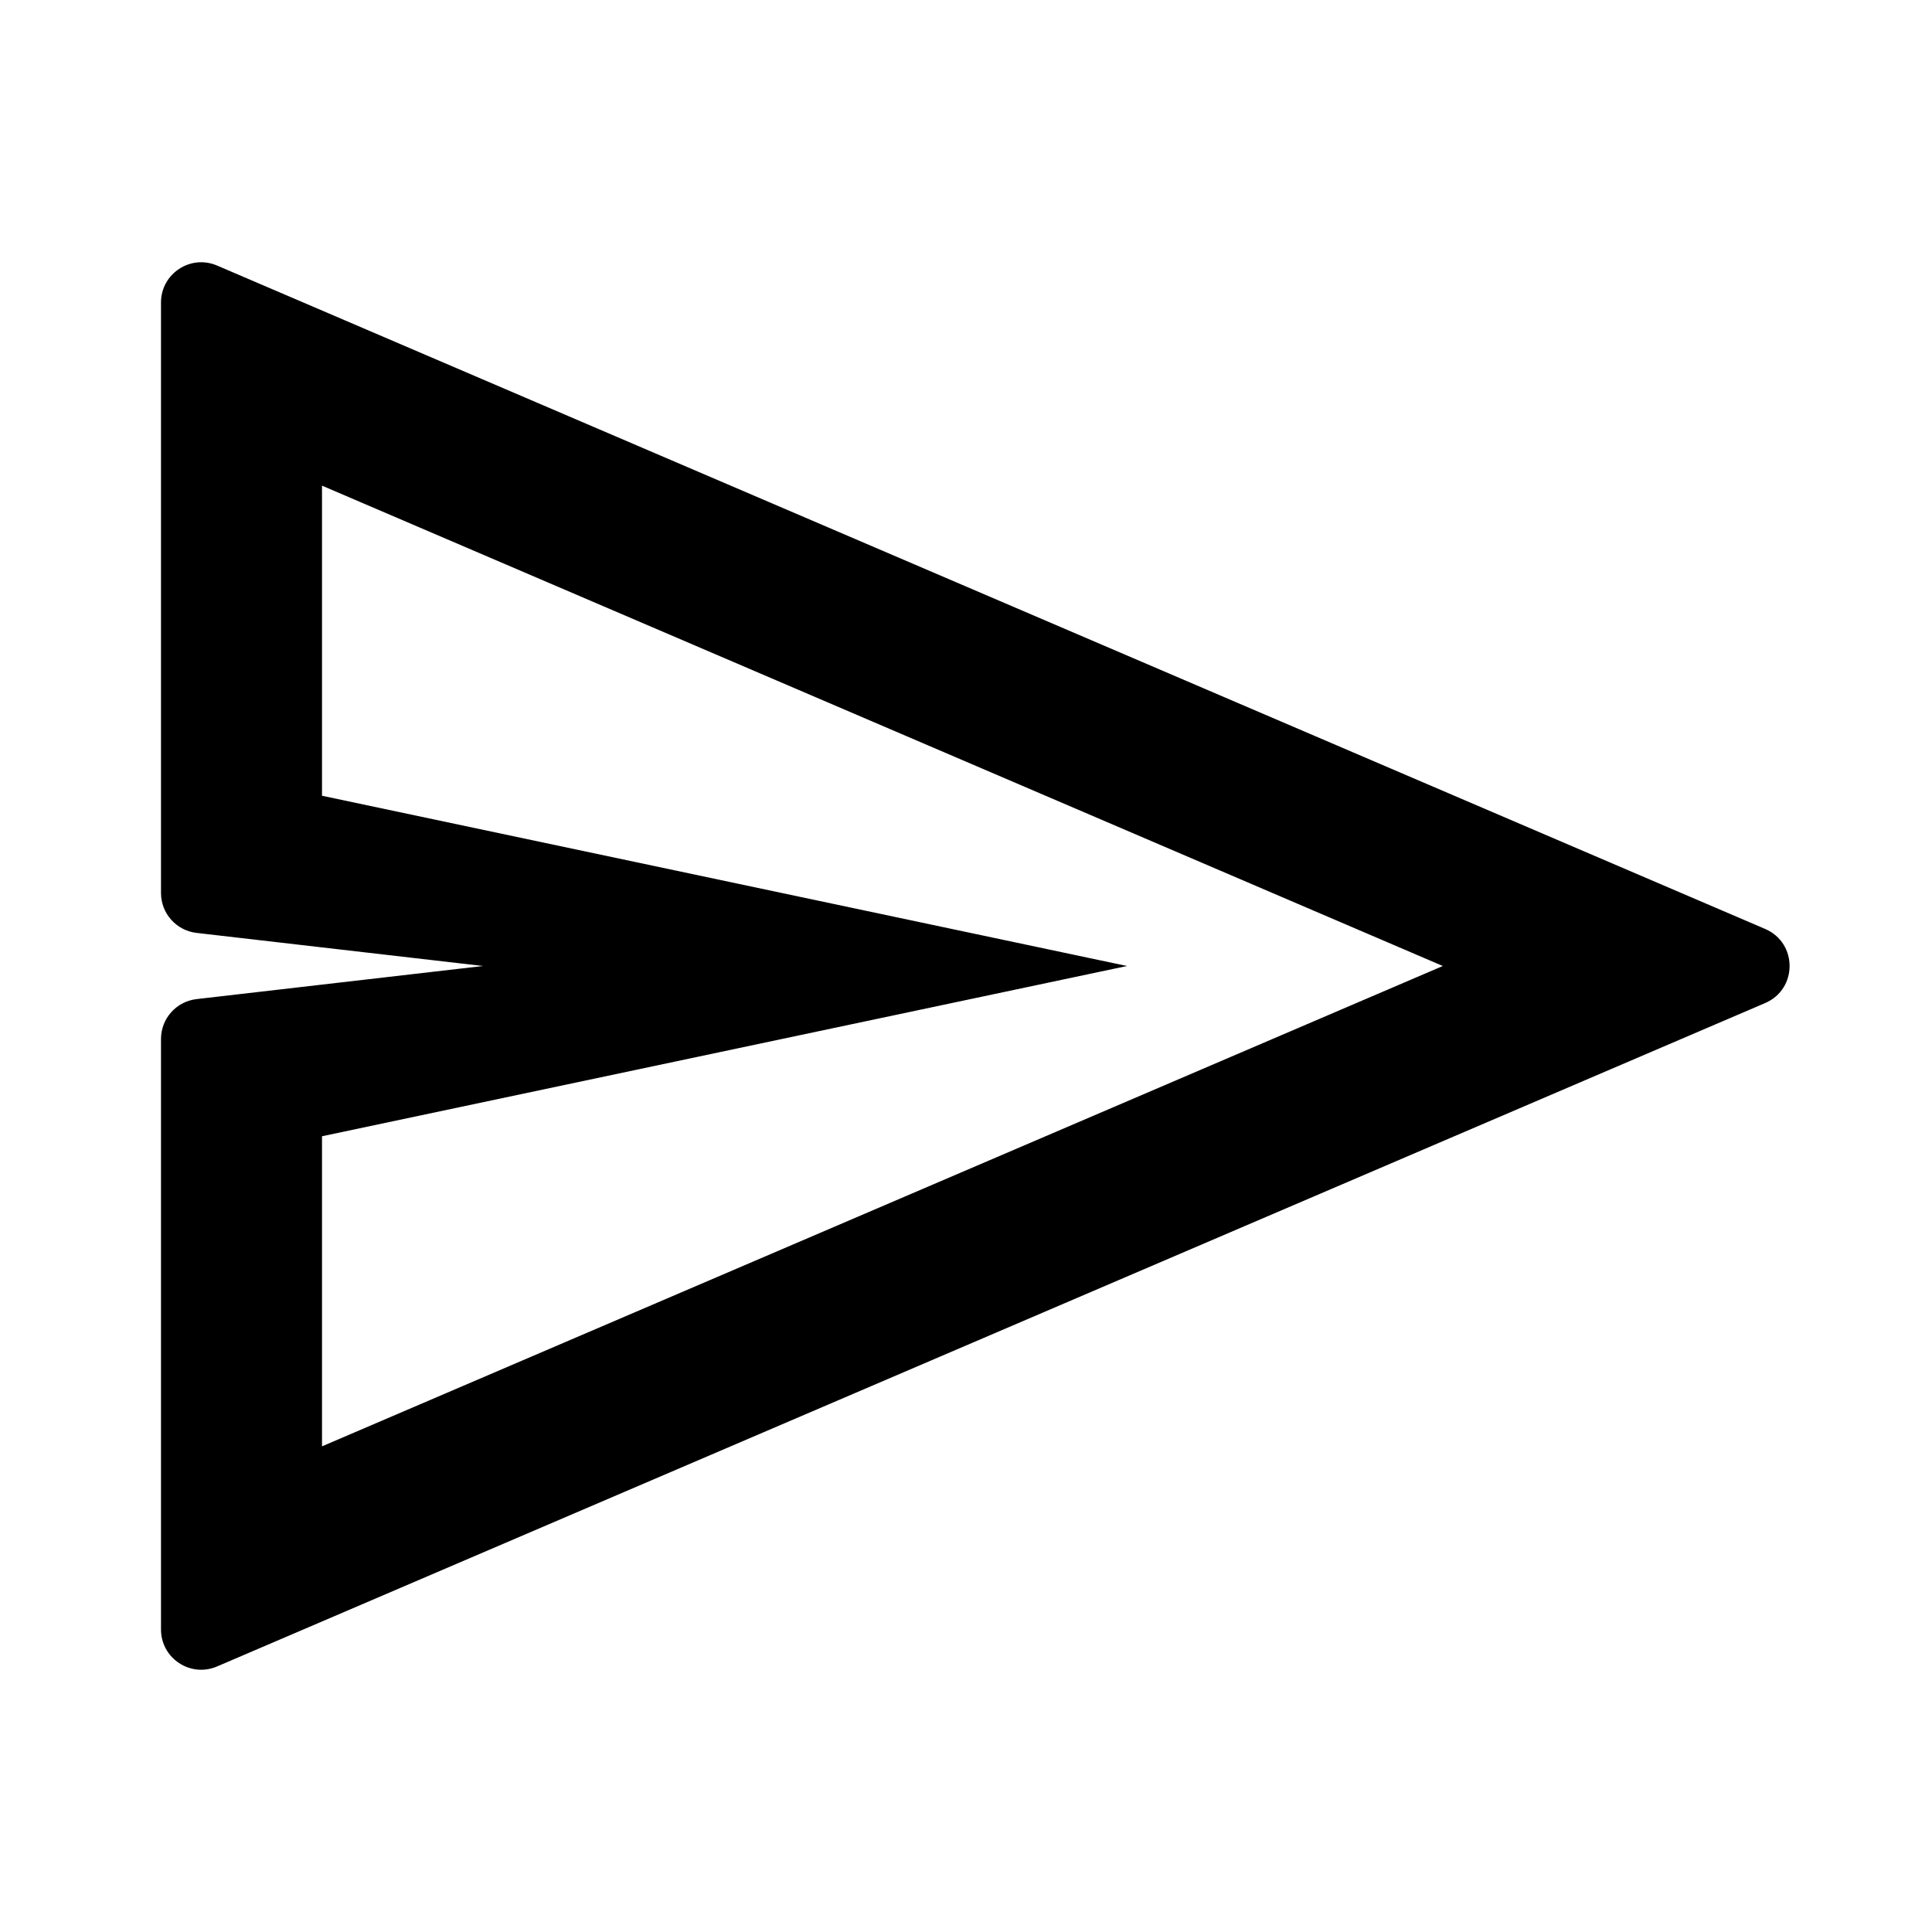
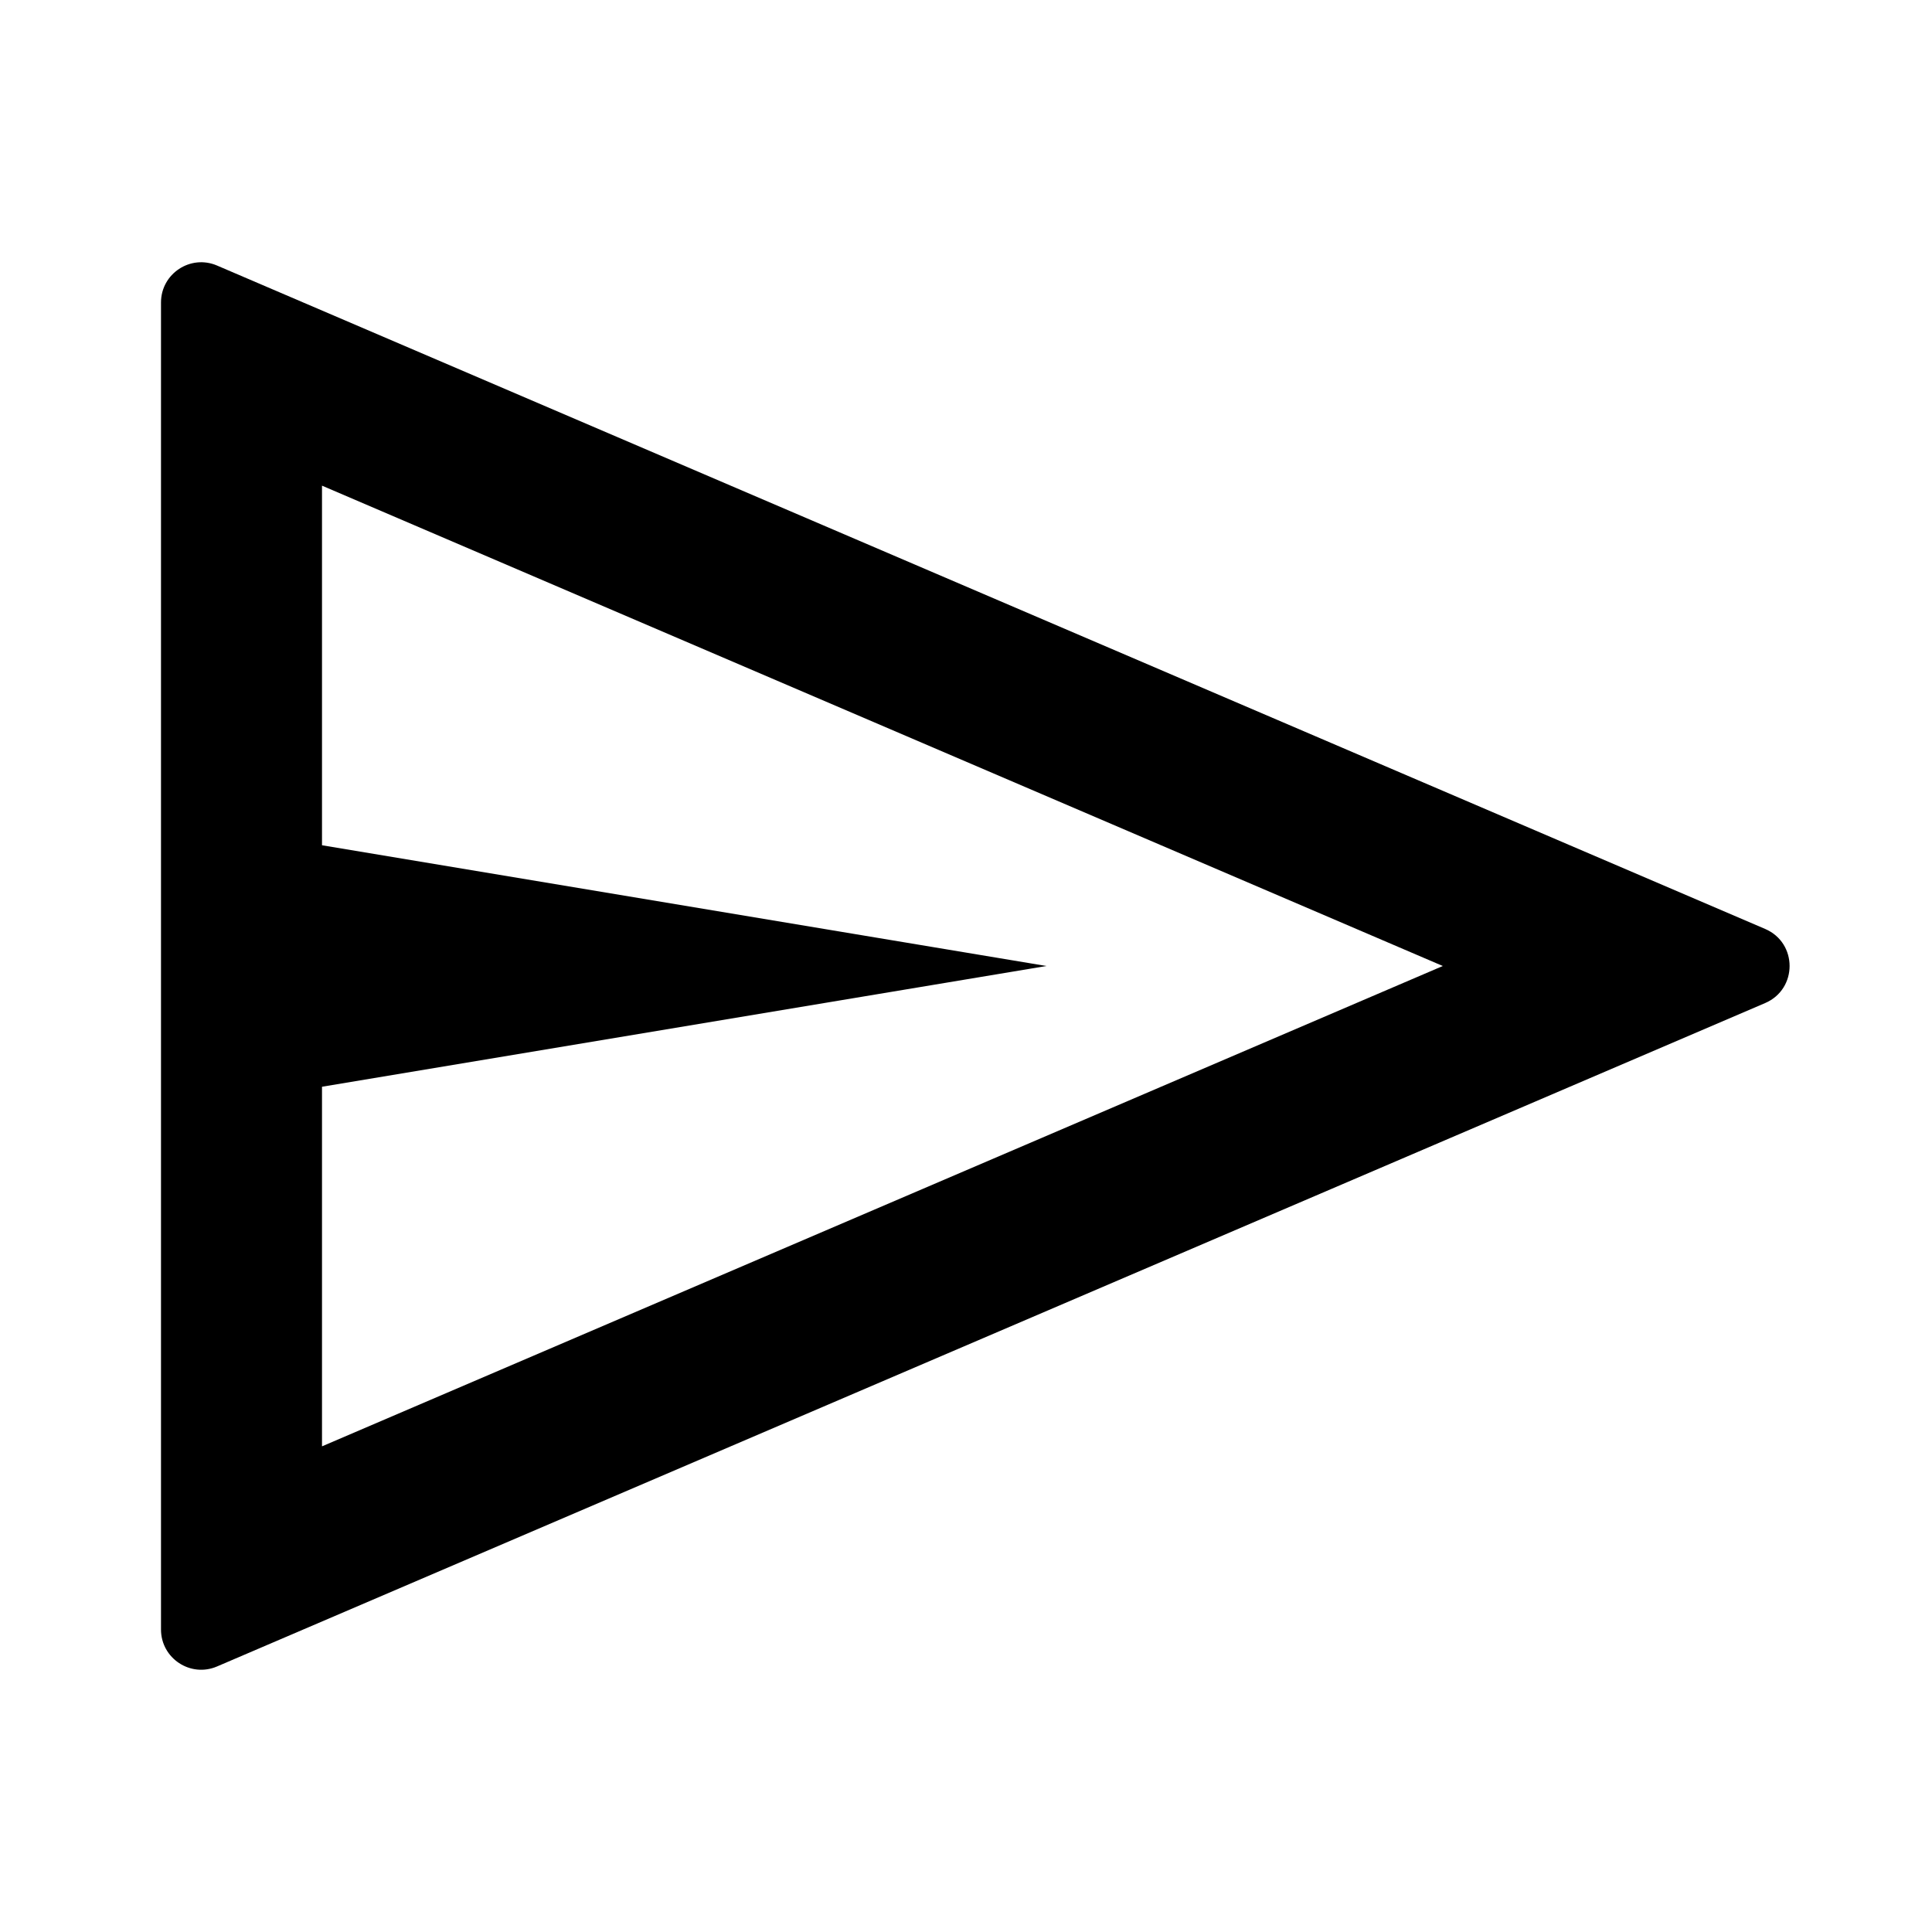
<svg xmlns="http://www.w3.org/2000/svg" version="1.1" width="24" height="24" viewBox="0 0 24 24">
-   <path d="M2.697 3.299C2.367 3.157 2 3.399 2 3.758V11.093C2 11.347 2.19 11.56 2.443 11.589L6 12L2.443 12.411C2.19 12.44 2 12.653 2 12.907V20.242C2 20.601 2.367 20.843 2.697 20.701L21.928 12.46C22.332 12.286 22.332 11.714 21.928 11.54L2.697 3.299ZM4 14.115L14 12L4 9.885V6.033L17.923 12L4 17.967V14.115Z" />
+   <path d="M2.697 3.299C2.367 3.157 2 3.399 2 3.758V11.539V12.461V20.242C2 20.601 2.367 20.843 2.697 20.701L21.928 12.46C22.332 12.286 22.332 11.714 21.928 11.54L2.697 3.299ZM4 13.5L13 12L4 10.5V6.033L17.923 12L4 17.967V13.5Z" />
</svg>
